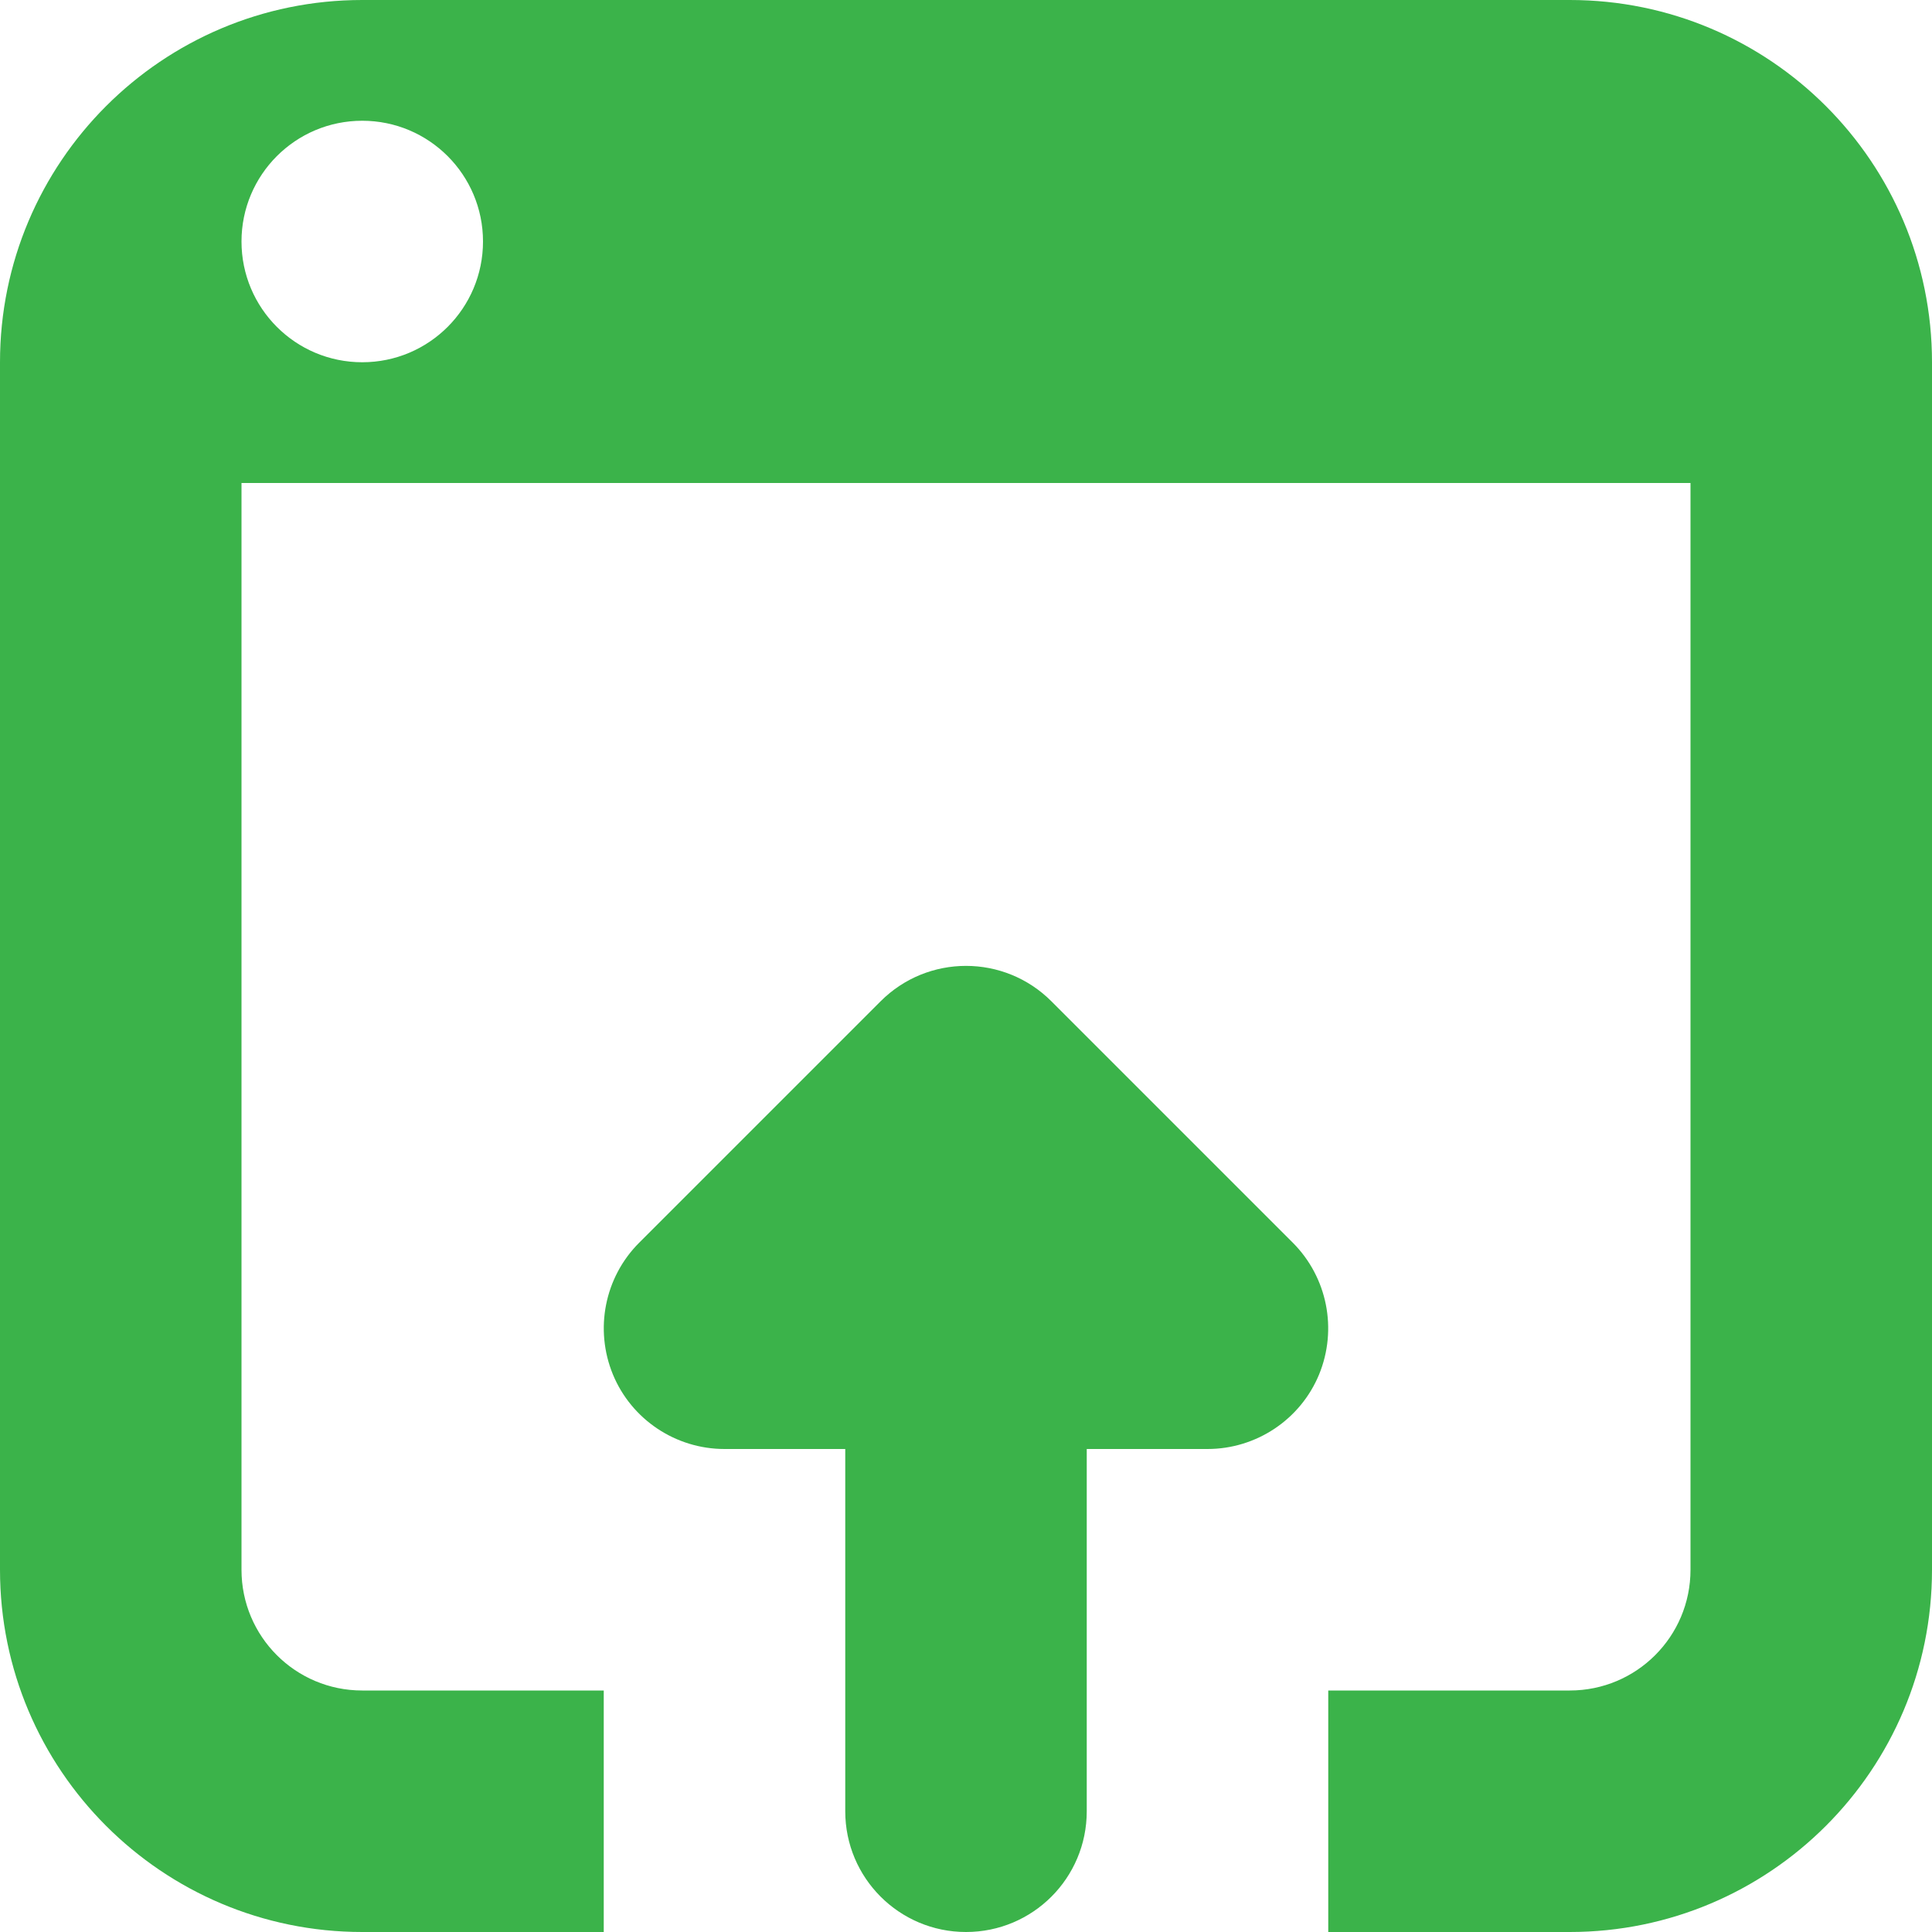
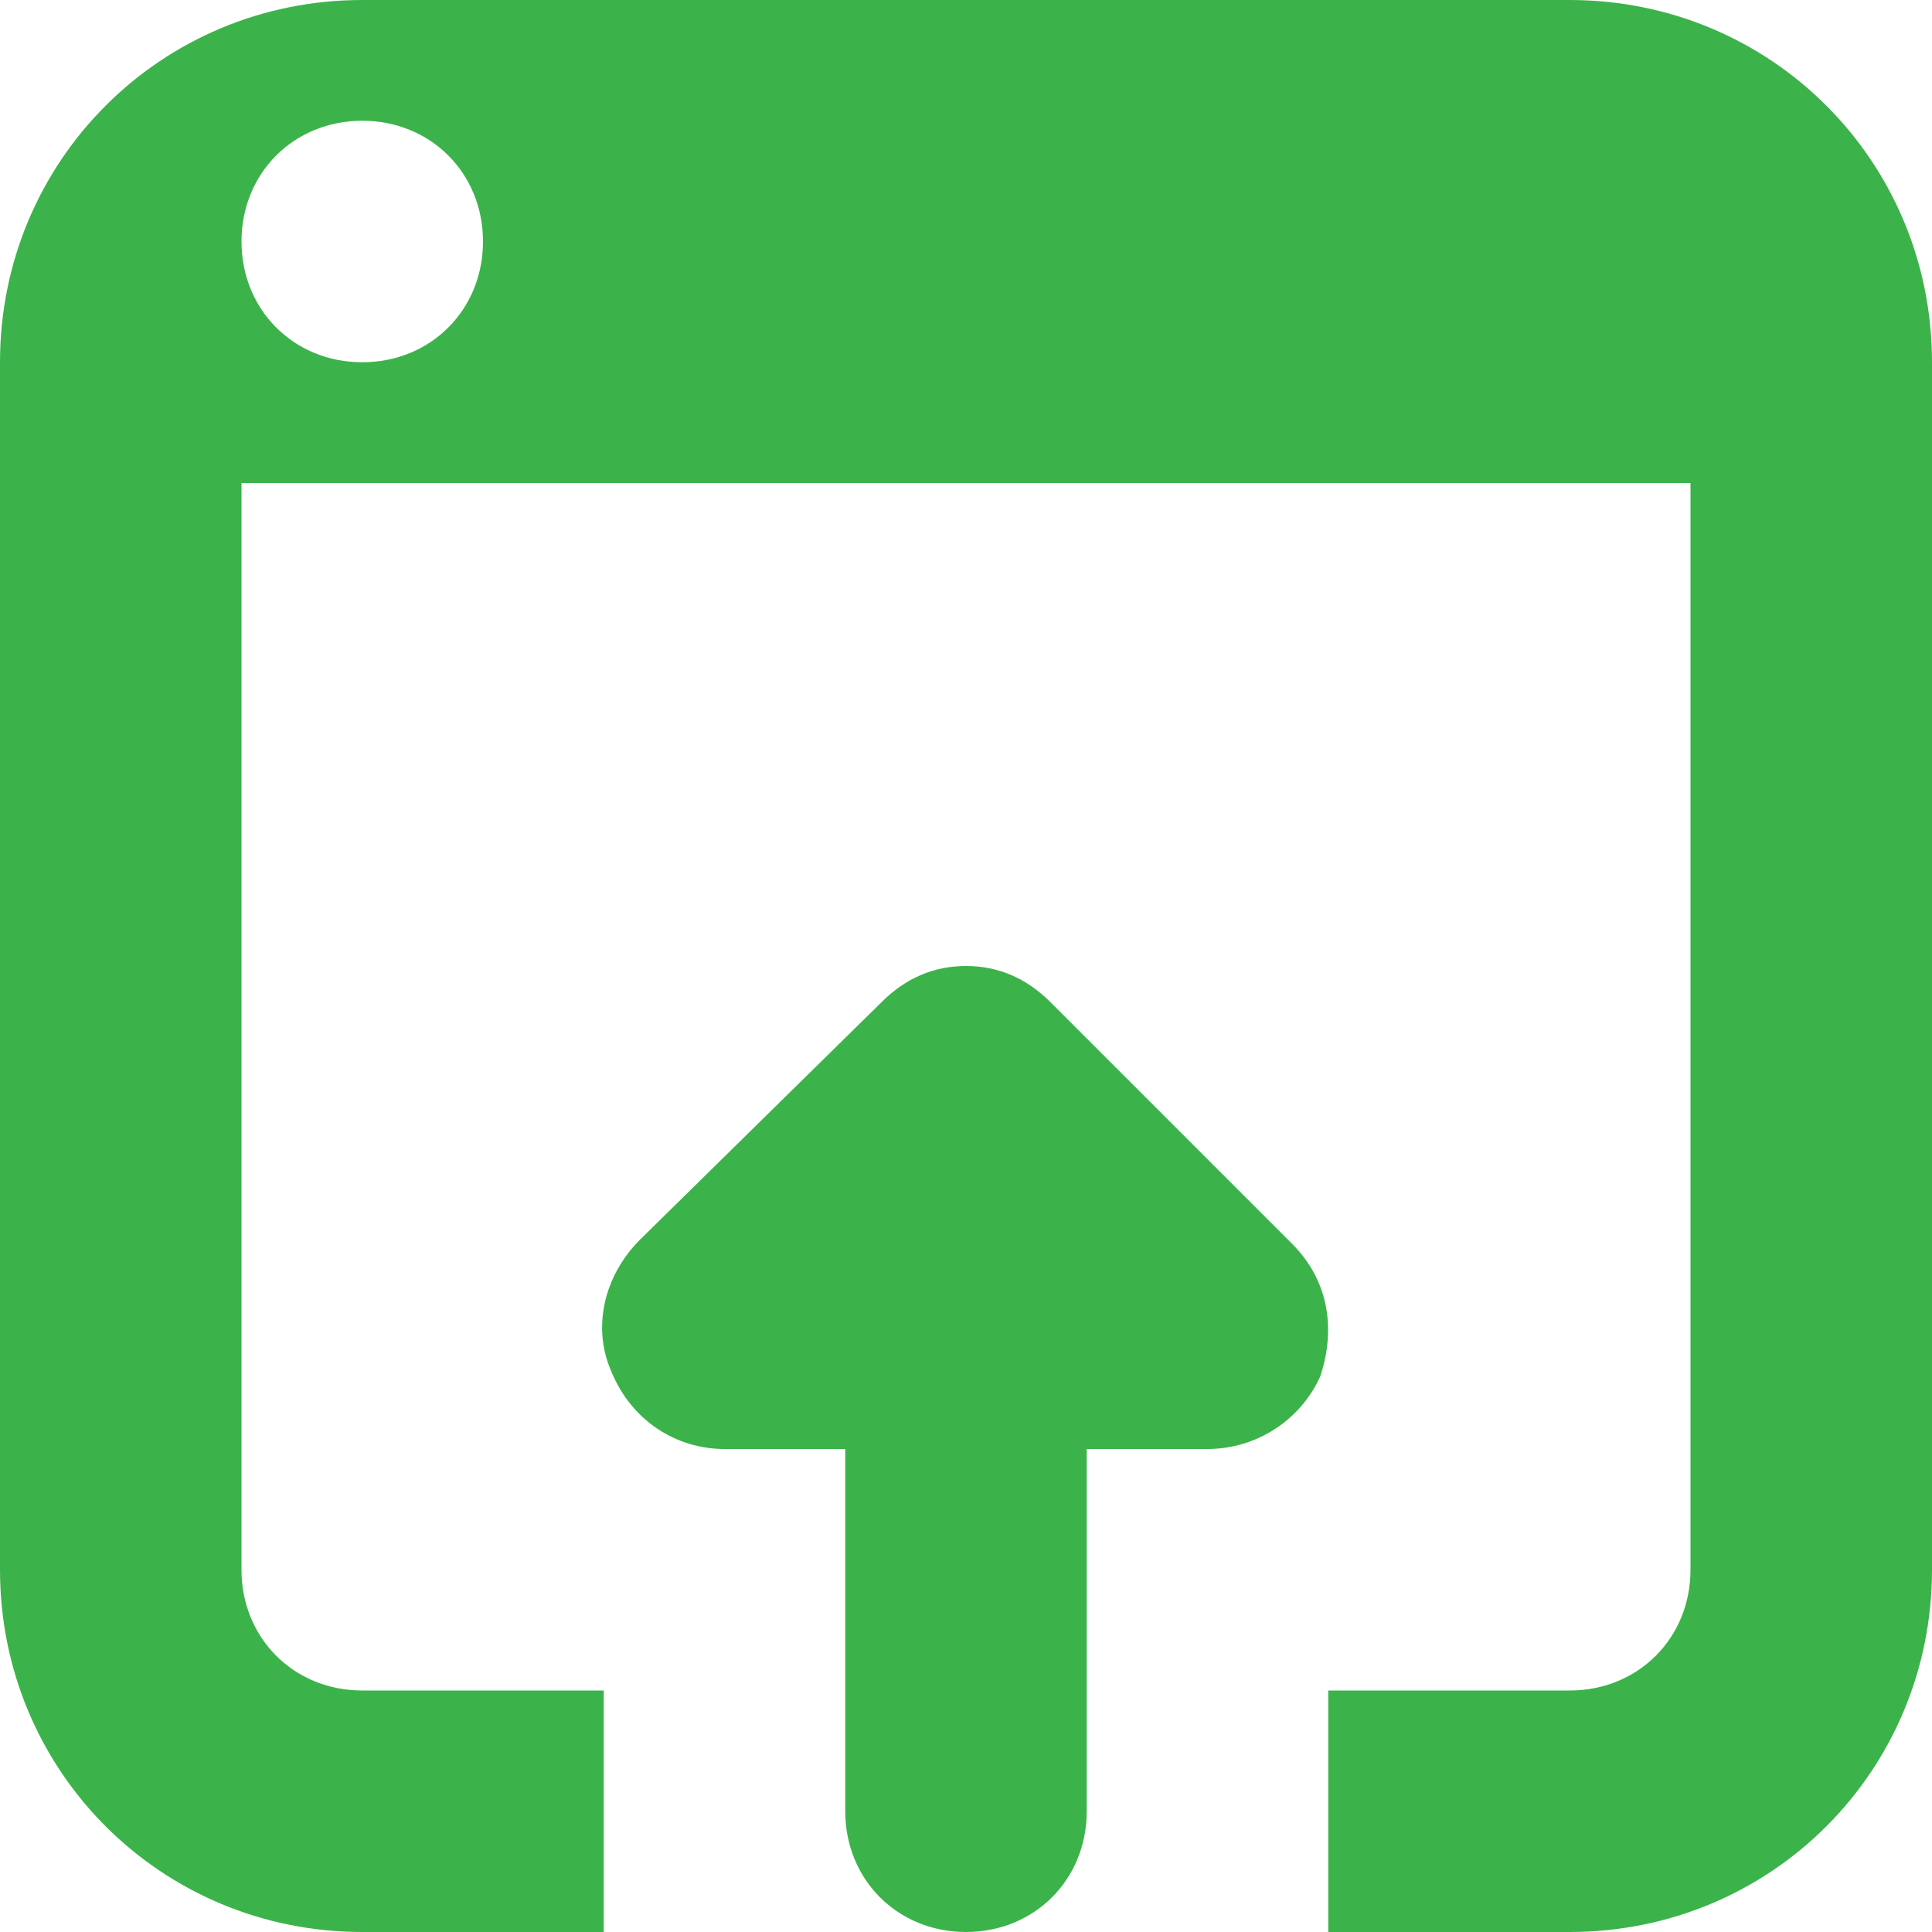
<svg xmlns="http://www.w3.org/2000/svg" version="1.1" id="Layer_1" x="0px" y="0px" width="48px" height="48px" viewBox="0 0 48 48" enable-background="new 0 0 16 16" xml:space="preserve" fill="#3bb34a">
-   <path d="M 39.00,48.00l-6.00,0.00 l0.00,-6.00 l6.00,0.00 c 1.659,0.00, 3.00-1.341, 3.00-3.00L42.00,12.00 L6.00,12.00 l0.00,27.00 c0.00,1.659, 1.341,3.00, 3.00,3.00l6.00,0.00 l0.00,6.00 L9.00,48.00 c-4.971,0.00-9.00-4.032-9.00-9.00L0.00,9.00 c0.00-4.971, 4.029-9.00, 9.00-9.00l30.00,0.00 c 4.971,0.00, 9.00,4.029, 9.00,9.00l0.00,30.00 C 48.00,43.968, 43.971,48.00, 39.00,48.00z M 9.00,3.00C 7.341,3.00, 6.00,4.344, 6.00,6.00 s 1.341,3.00, 3.00,3.00s 3.00-1.344, 3.00-3.00S 10.659,3.00, 9.00,3.00z M 21.879,24.876C 22.464,24.291, 23.232,23.997, 24.00,23.997s 1.536,0.294, 2.121,0.879l 6.00,6.00 c 0.855,0.858, 1.113,2.148, 0.651,3.273C 32.31,35.268, 31.212,36.00, 30.00,36.00L27.00,36.00 l0.00,9.00 c0.00,1.659-1.341,3.00-3.00,3.00c-1.656,0.00-3.00-1.341-3.00-3.00l0.00,-9.00 L18.00,36.00 c-1.212,0.00-2.31-0.732-2.772-1.851c-0.462-1.122-0.207-2.415, 0.651-3.273L 21.879,24.876z" />
+   <path d="M 39 48 l -6 0 l 0 -6 l 6 0 c 1.7 0 3 -1.3 3 -3 L 42 12 L 6 12 l 0 27 c 0 1.7 1.3 3 3 3 l 6 0 l 0 6 L 9 48 c -5 0 -9 -4 -9 -9 L 0 9 c 0 -5 4 -9 9 -9 l 30 0 c 5 0 9 4 9 9 l 0 30 C 48 44 44 48 39 48 z M 9 3 C 7.3 3 6 4.3 6 6 s 1.3 3 3 3 s 3 -1.3 3 -3 S 10.7 3 9 3 z M 21.9 24.9 C 22.5 24.3 23.2 24 24 24 s 1.5 0.3 2.1 0.9 l 6 6 c 0.9 0.9 1.1 2.1 0.7 3.3 C 32.3 35.3 31.2 36 30 36 L 27 36 l 0 9 c 0 1.7 -1.3 3 -3 3 c -1.7 0 -3 -1.3 -3 -3 l 0 -9 L 18 36 c -1.2 0 -2.3 -0.7 -2.8 -1.9 c -0.5 -1.1 -0.2 -2.4 0.7 -3.3 L 21.9 24.9 z">
+     </path>
</svg>
